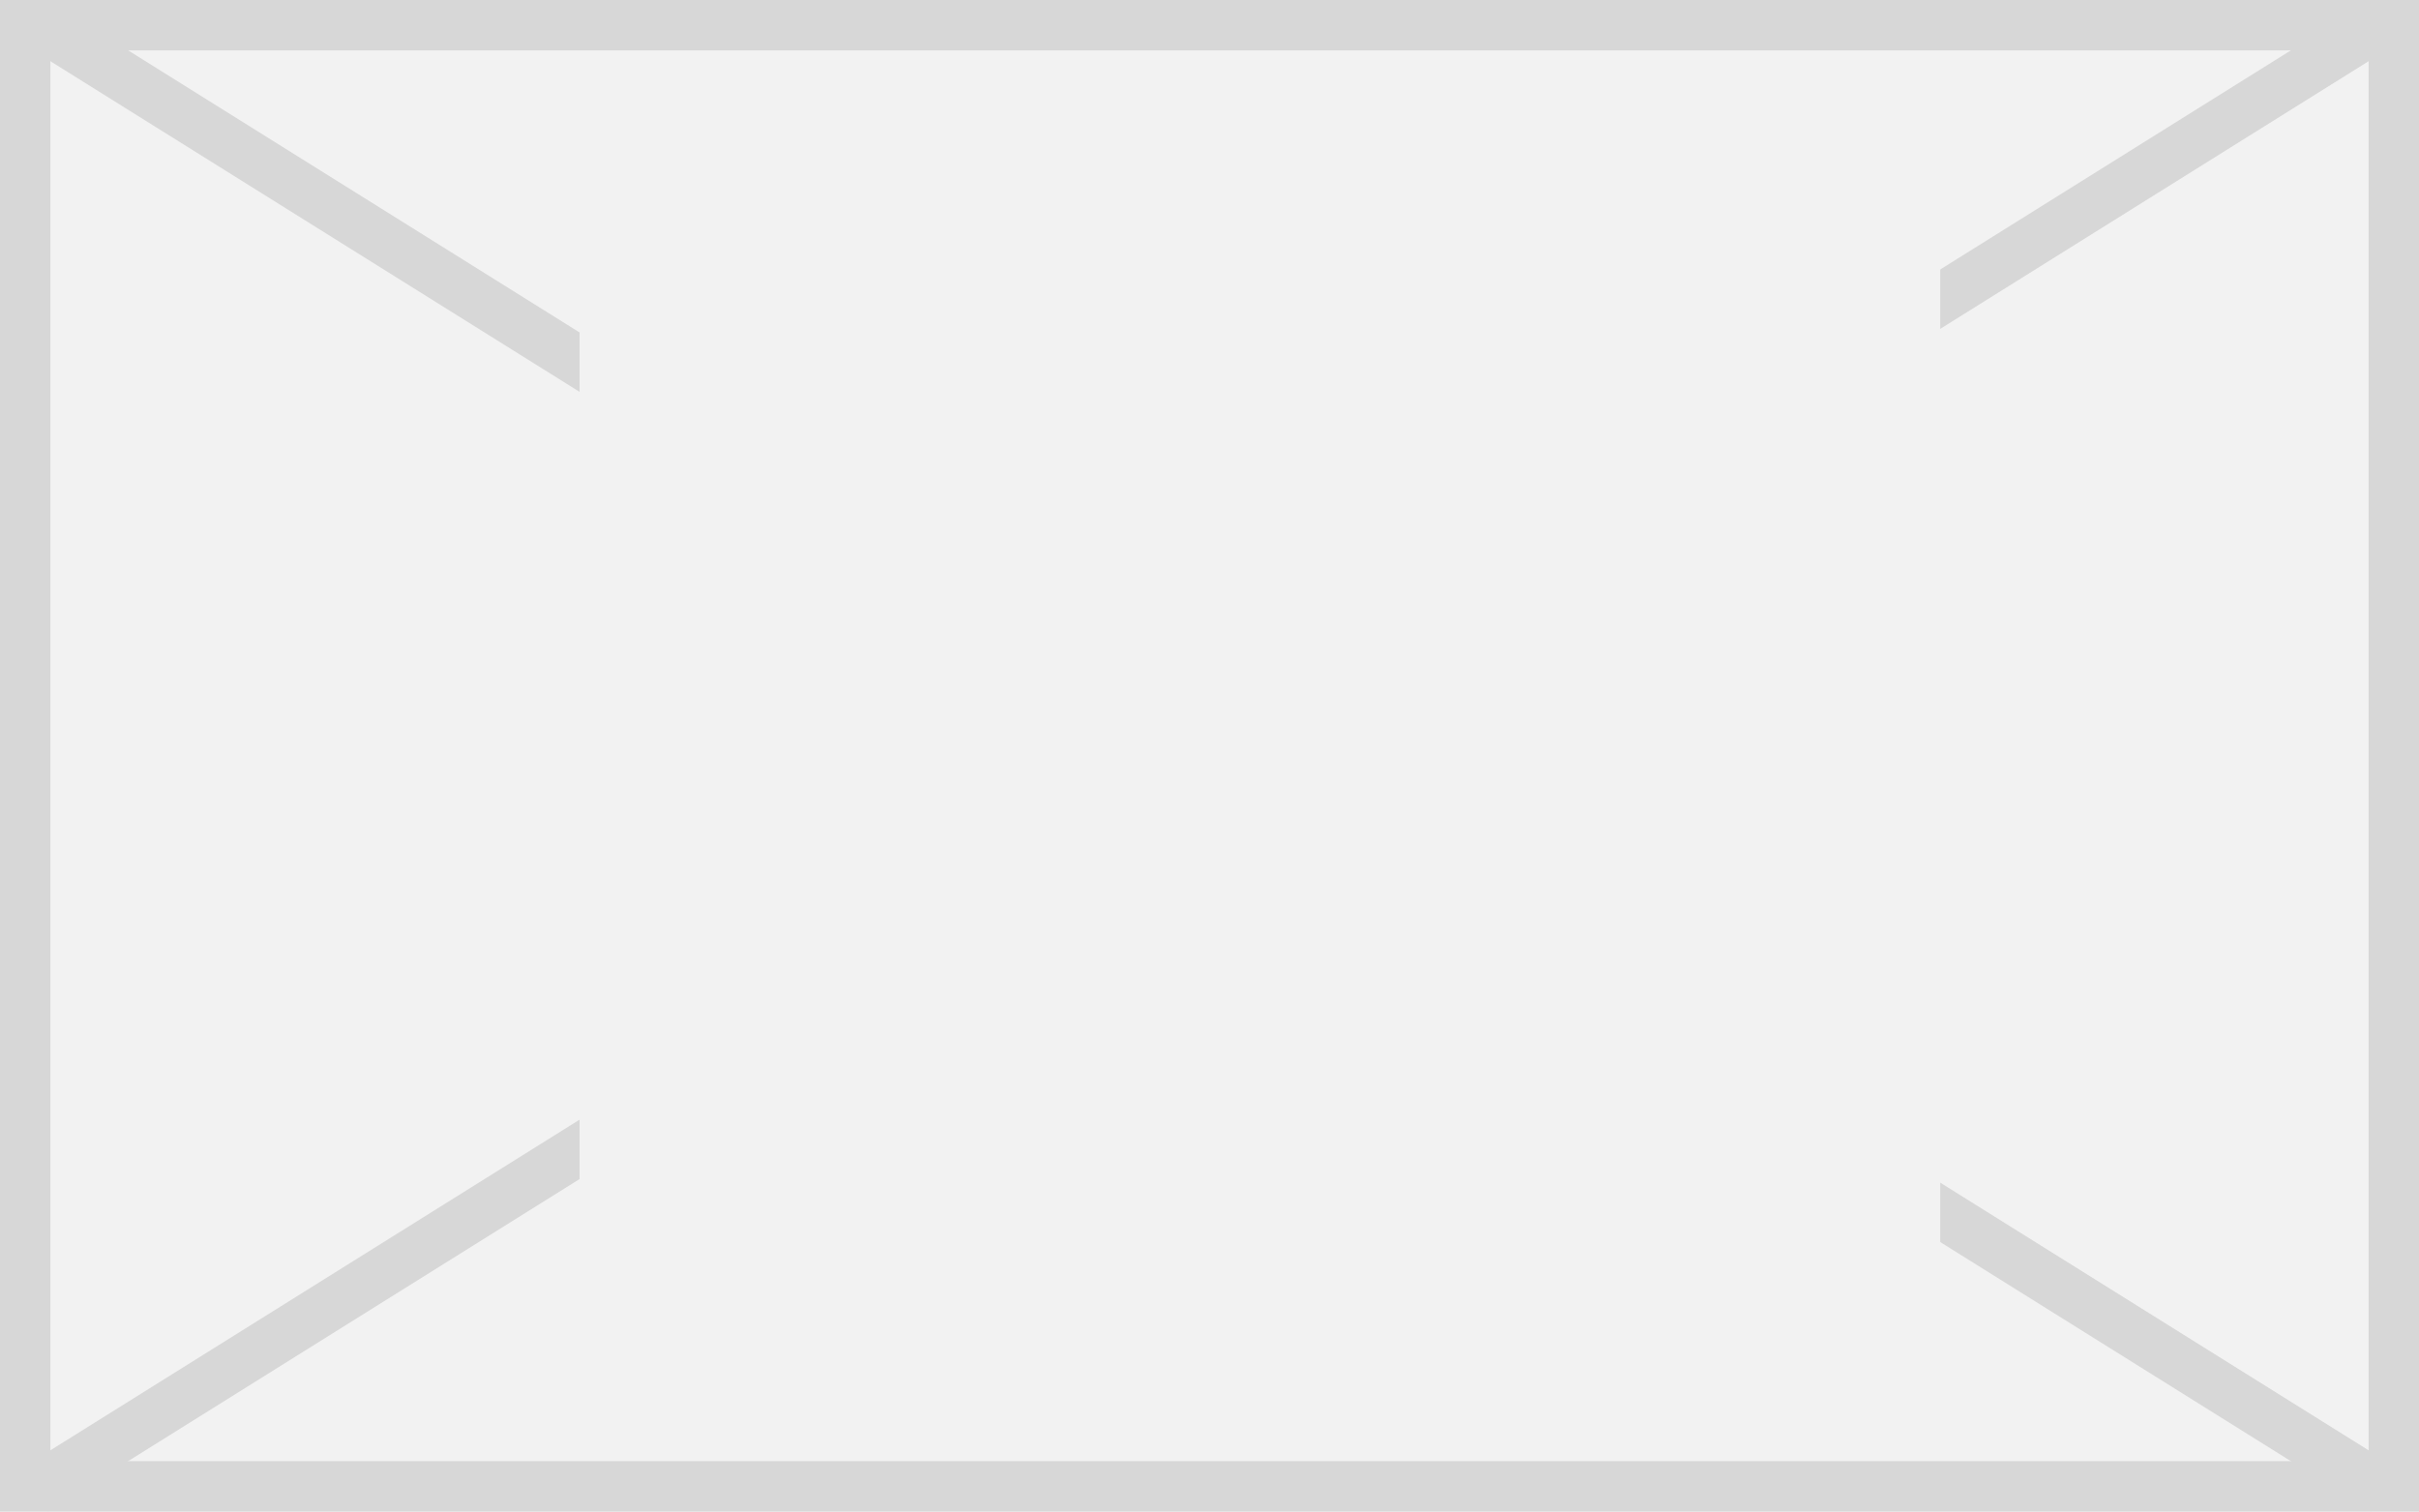
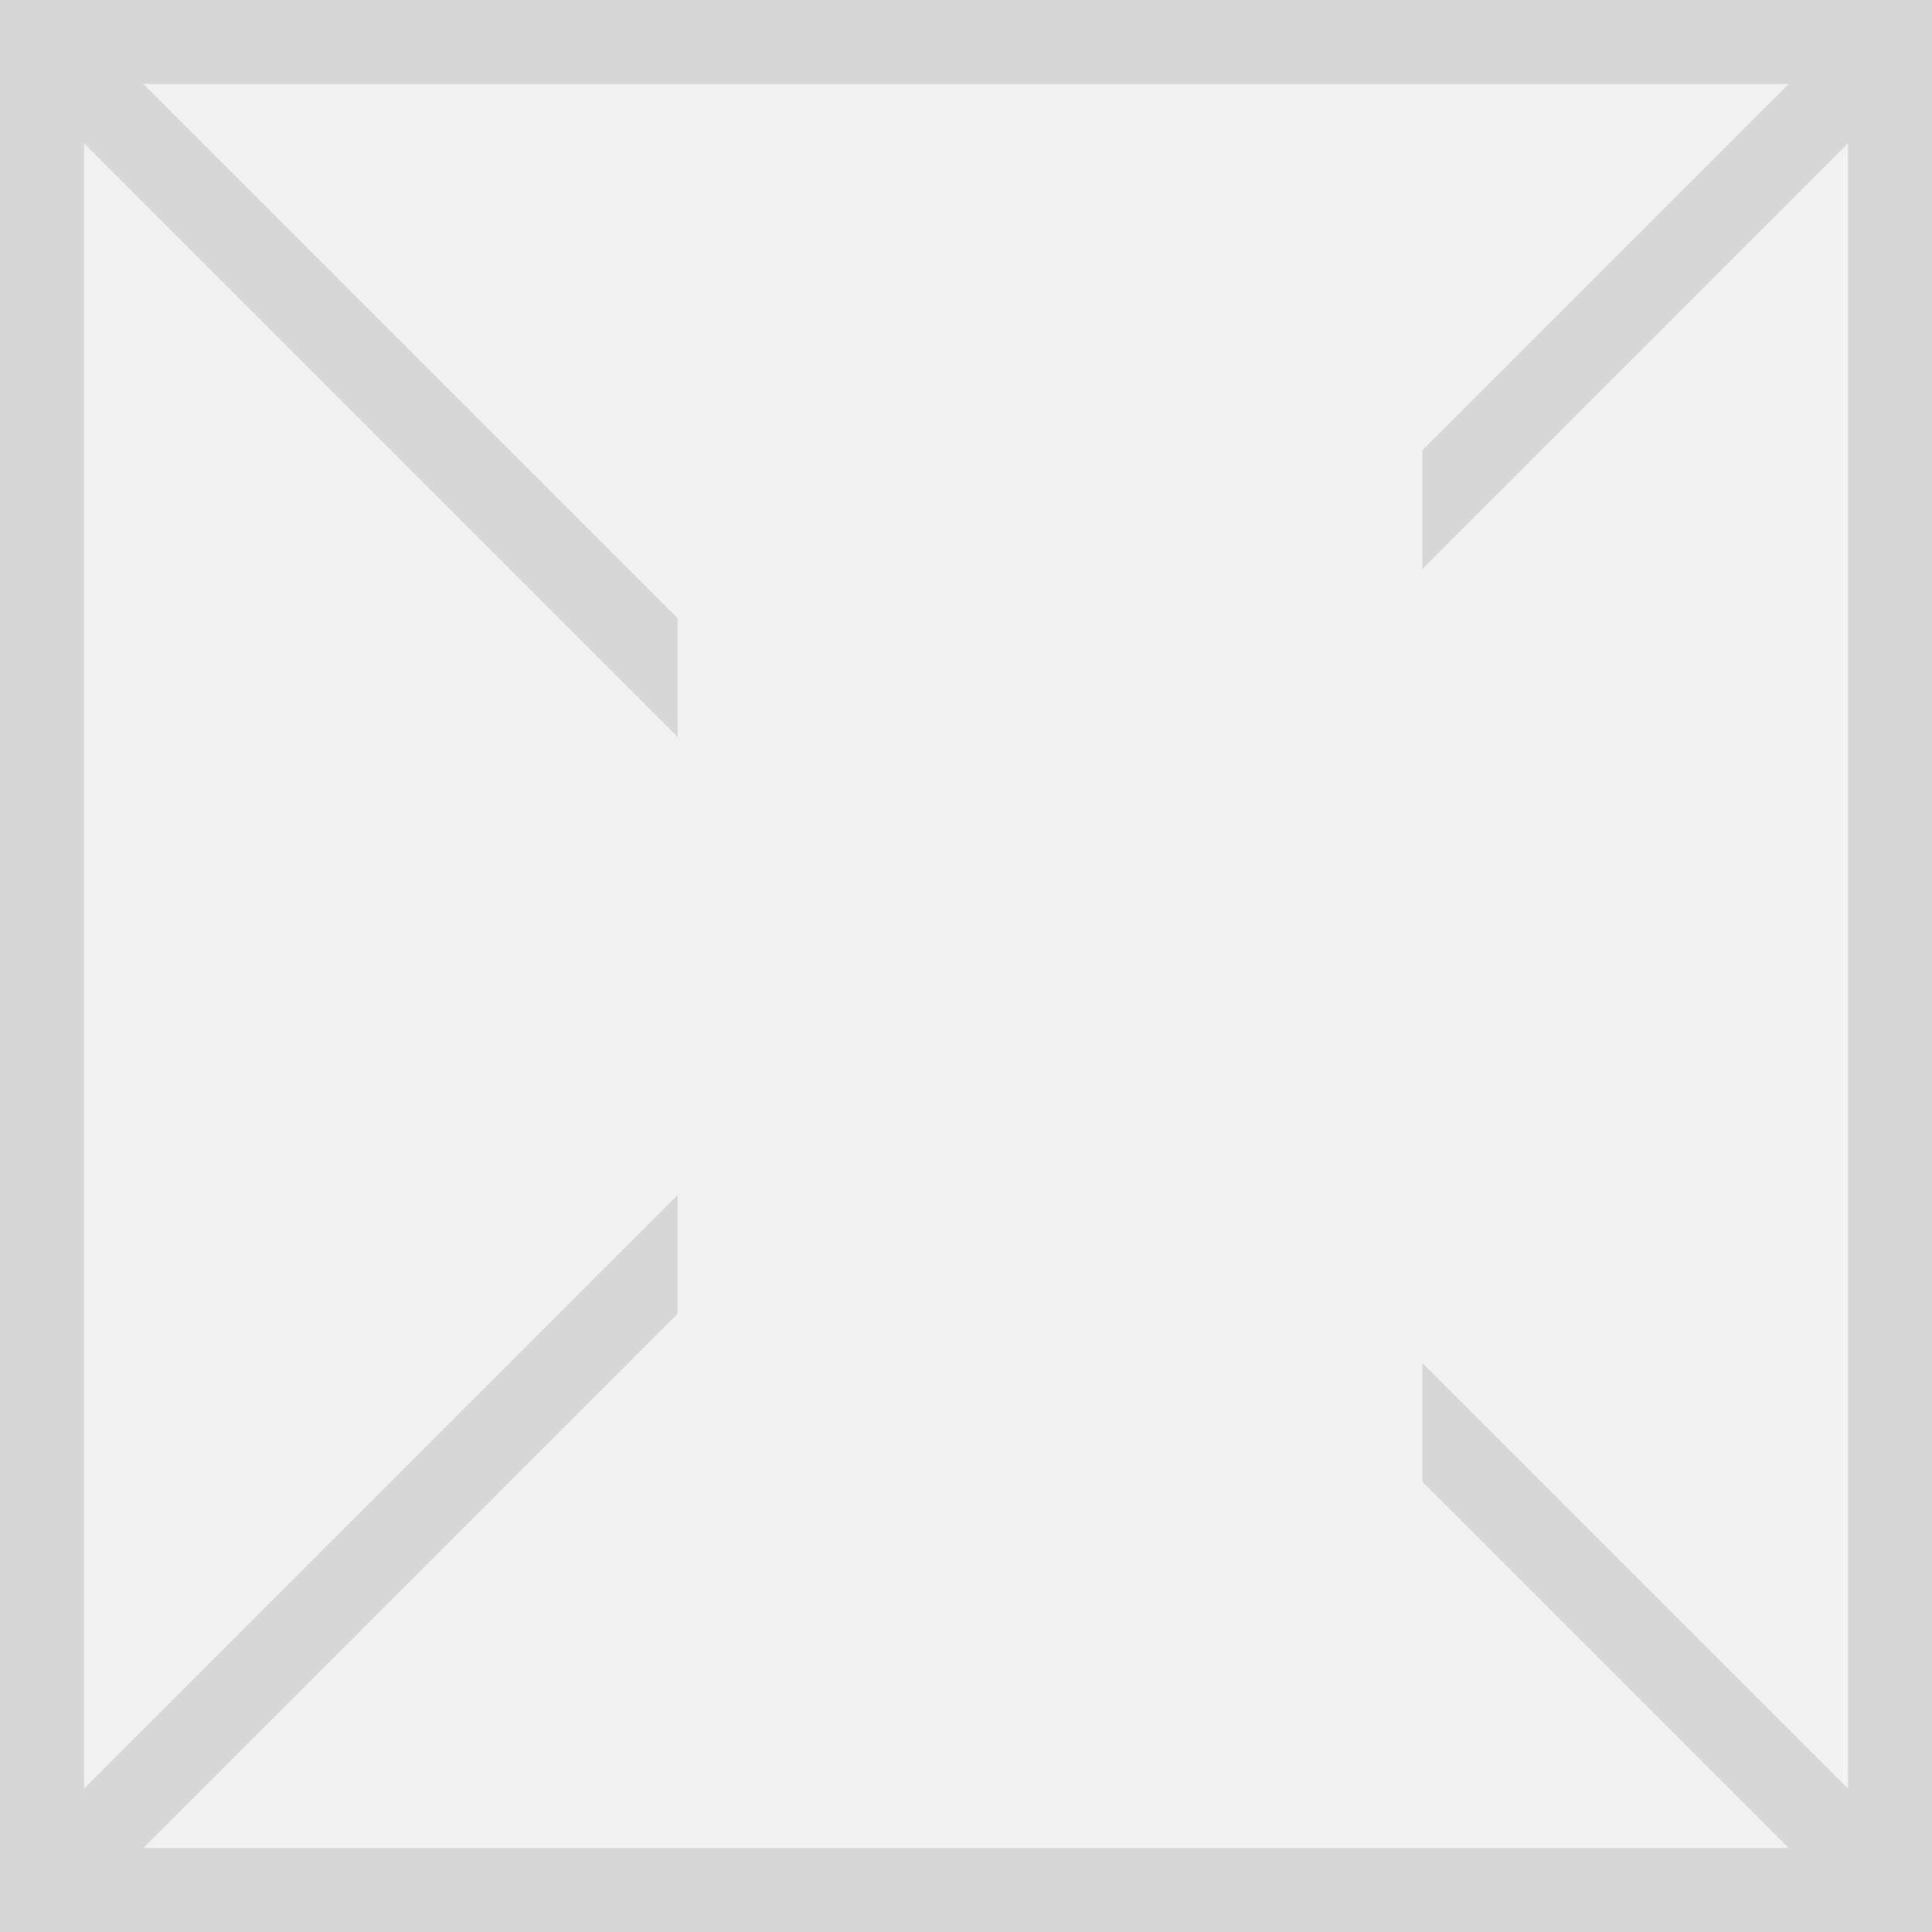
- <svg xmlns="http://www.w3.org/2000/svg" version="1.1" width="48px" height="30px">
+ <svg xmlns="http://www.w3.org/2000/svg" version="1.1" width="23px" height="23px">
  <defs>
-     <mask fill="white" id="clip1753">
-       <path d="M 732.5 547  L 759.5 547  L 759.5 569  L 732.5 569  Z M 721 542  L 769 542  L 769 572  L 721 572  Z " fill-rule="evenodd" />
+     <mask fill="white" id="clip1790">
+       <path d="M 976.067 115  L 984.933 115  L 984.933 137  L 976.067 137  Z M 968 114  L 991 114  L 991 137  L 968 137  Z " fill-rule="evenodd" />
    </mask>
  </defs>
-   <g transform="matrix(1 0 0 1 -721 -542 )">
-     <path d="M 721.5 542.5  L 768.5 542.5  L 768.5 571.5  L 721.5 571.5  L 721.5 542.5  Z " fill-rule="nonzero" fill="#f2f2f2" stroke="none" />
-     <path d="M 721.5 542.5  L 768.5 542.5  L 768.5 571.5  L 721.5 571.5  L 721.5 542.5  Z " stroke-width="1" stroke="#d7d7d7" fill="none" />
-     <path d="M 721.678 542.424  L 768.322 571.576  M 768.322 542.424  L 721.678 571.576  " stroke-width="1" stroke="#d7d7d7" fill="none" mask="url(#clip1753)" />
+   <g transform="matrix(1 0 0 1 -968 -114 )">
+     <path d="M 968.5 114.5  L 990.5 114.5  L 990.5 136.5  L 968.5 136.5  L 968.5 114.5  Z " fill-rule="nonzero" fill="#f2f2f2" stroke="none" />
+     <path d="M 968.5 114.5  L 990.5 114.5  L 990.5 136.5  L 968.5 136.5  L 968.5 114.5  Z " stroke-width="1" stroke="#d7d7d7" fill="none" />
+     <path d="M 968.354 114.354  L 990.646 136.646  M 990.646 114.354  L 968.354 136.646  " stroke-width="1" stroke="#d7d7d7" fill="none" mask="url(#clip1790)" />
  </g>
</svg>
